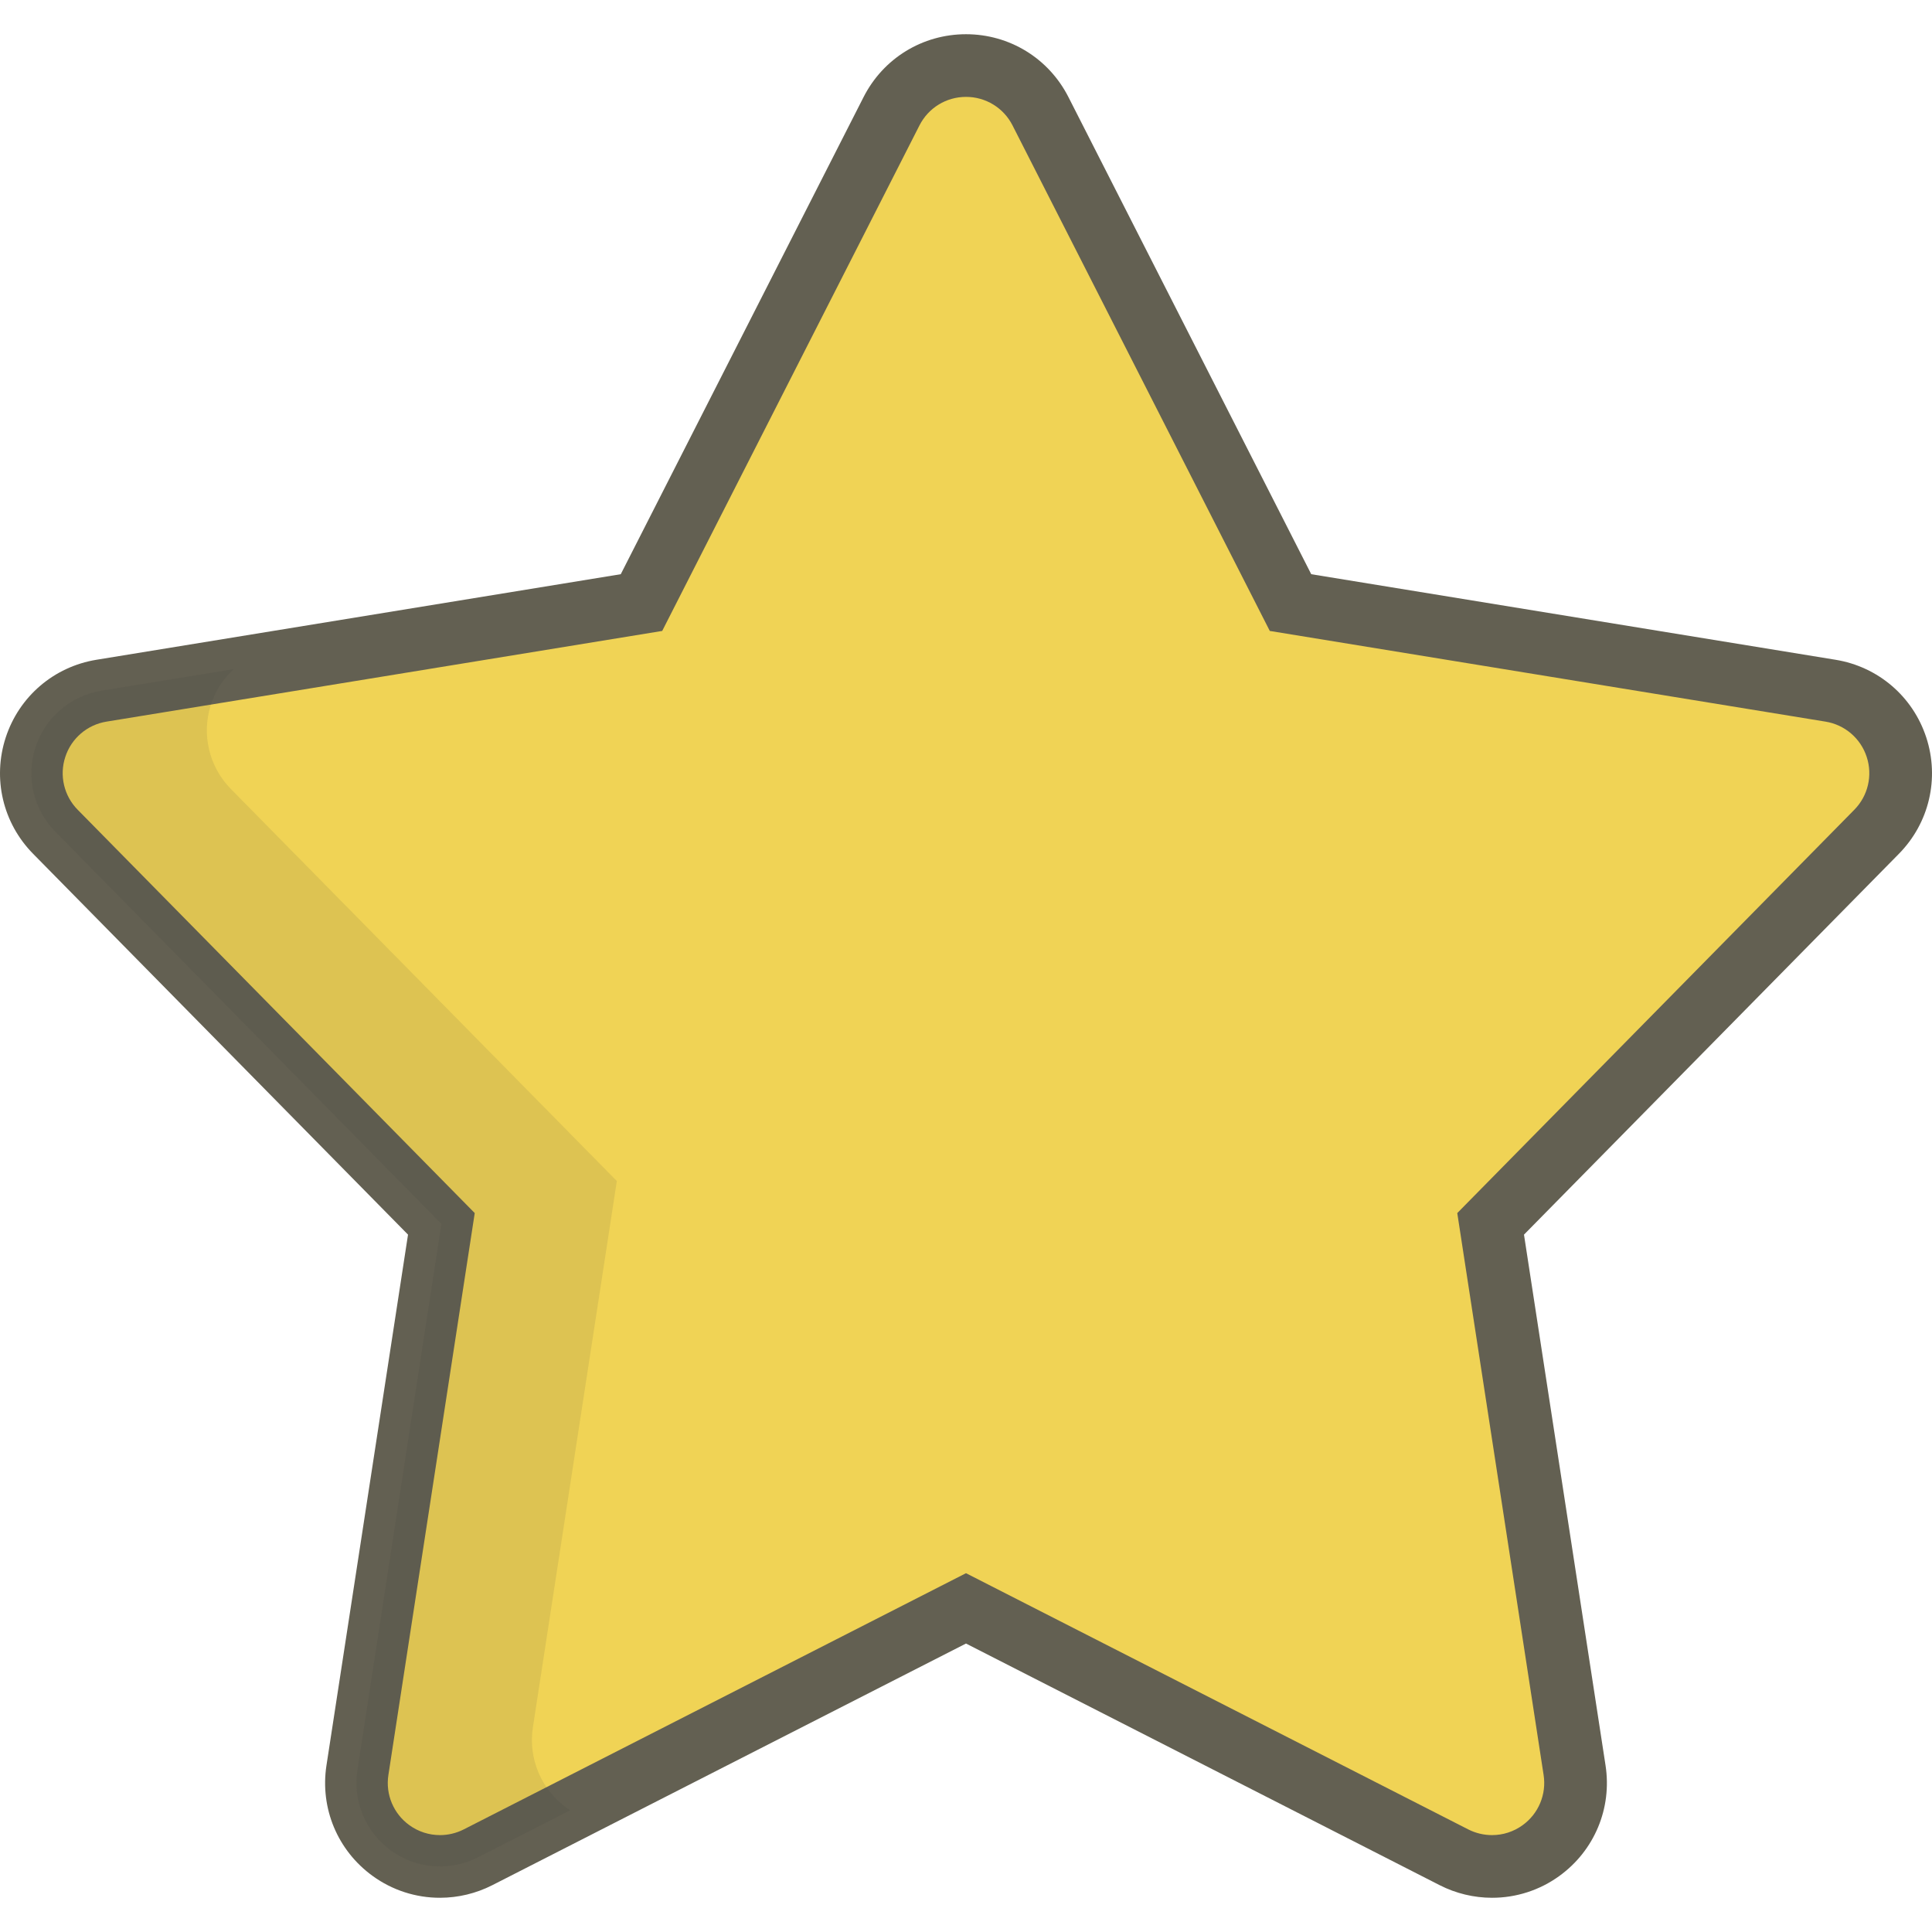
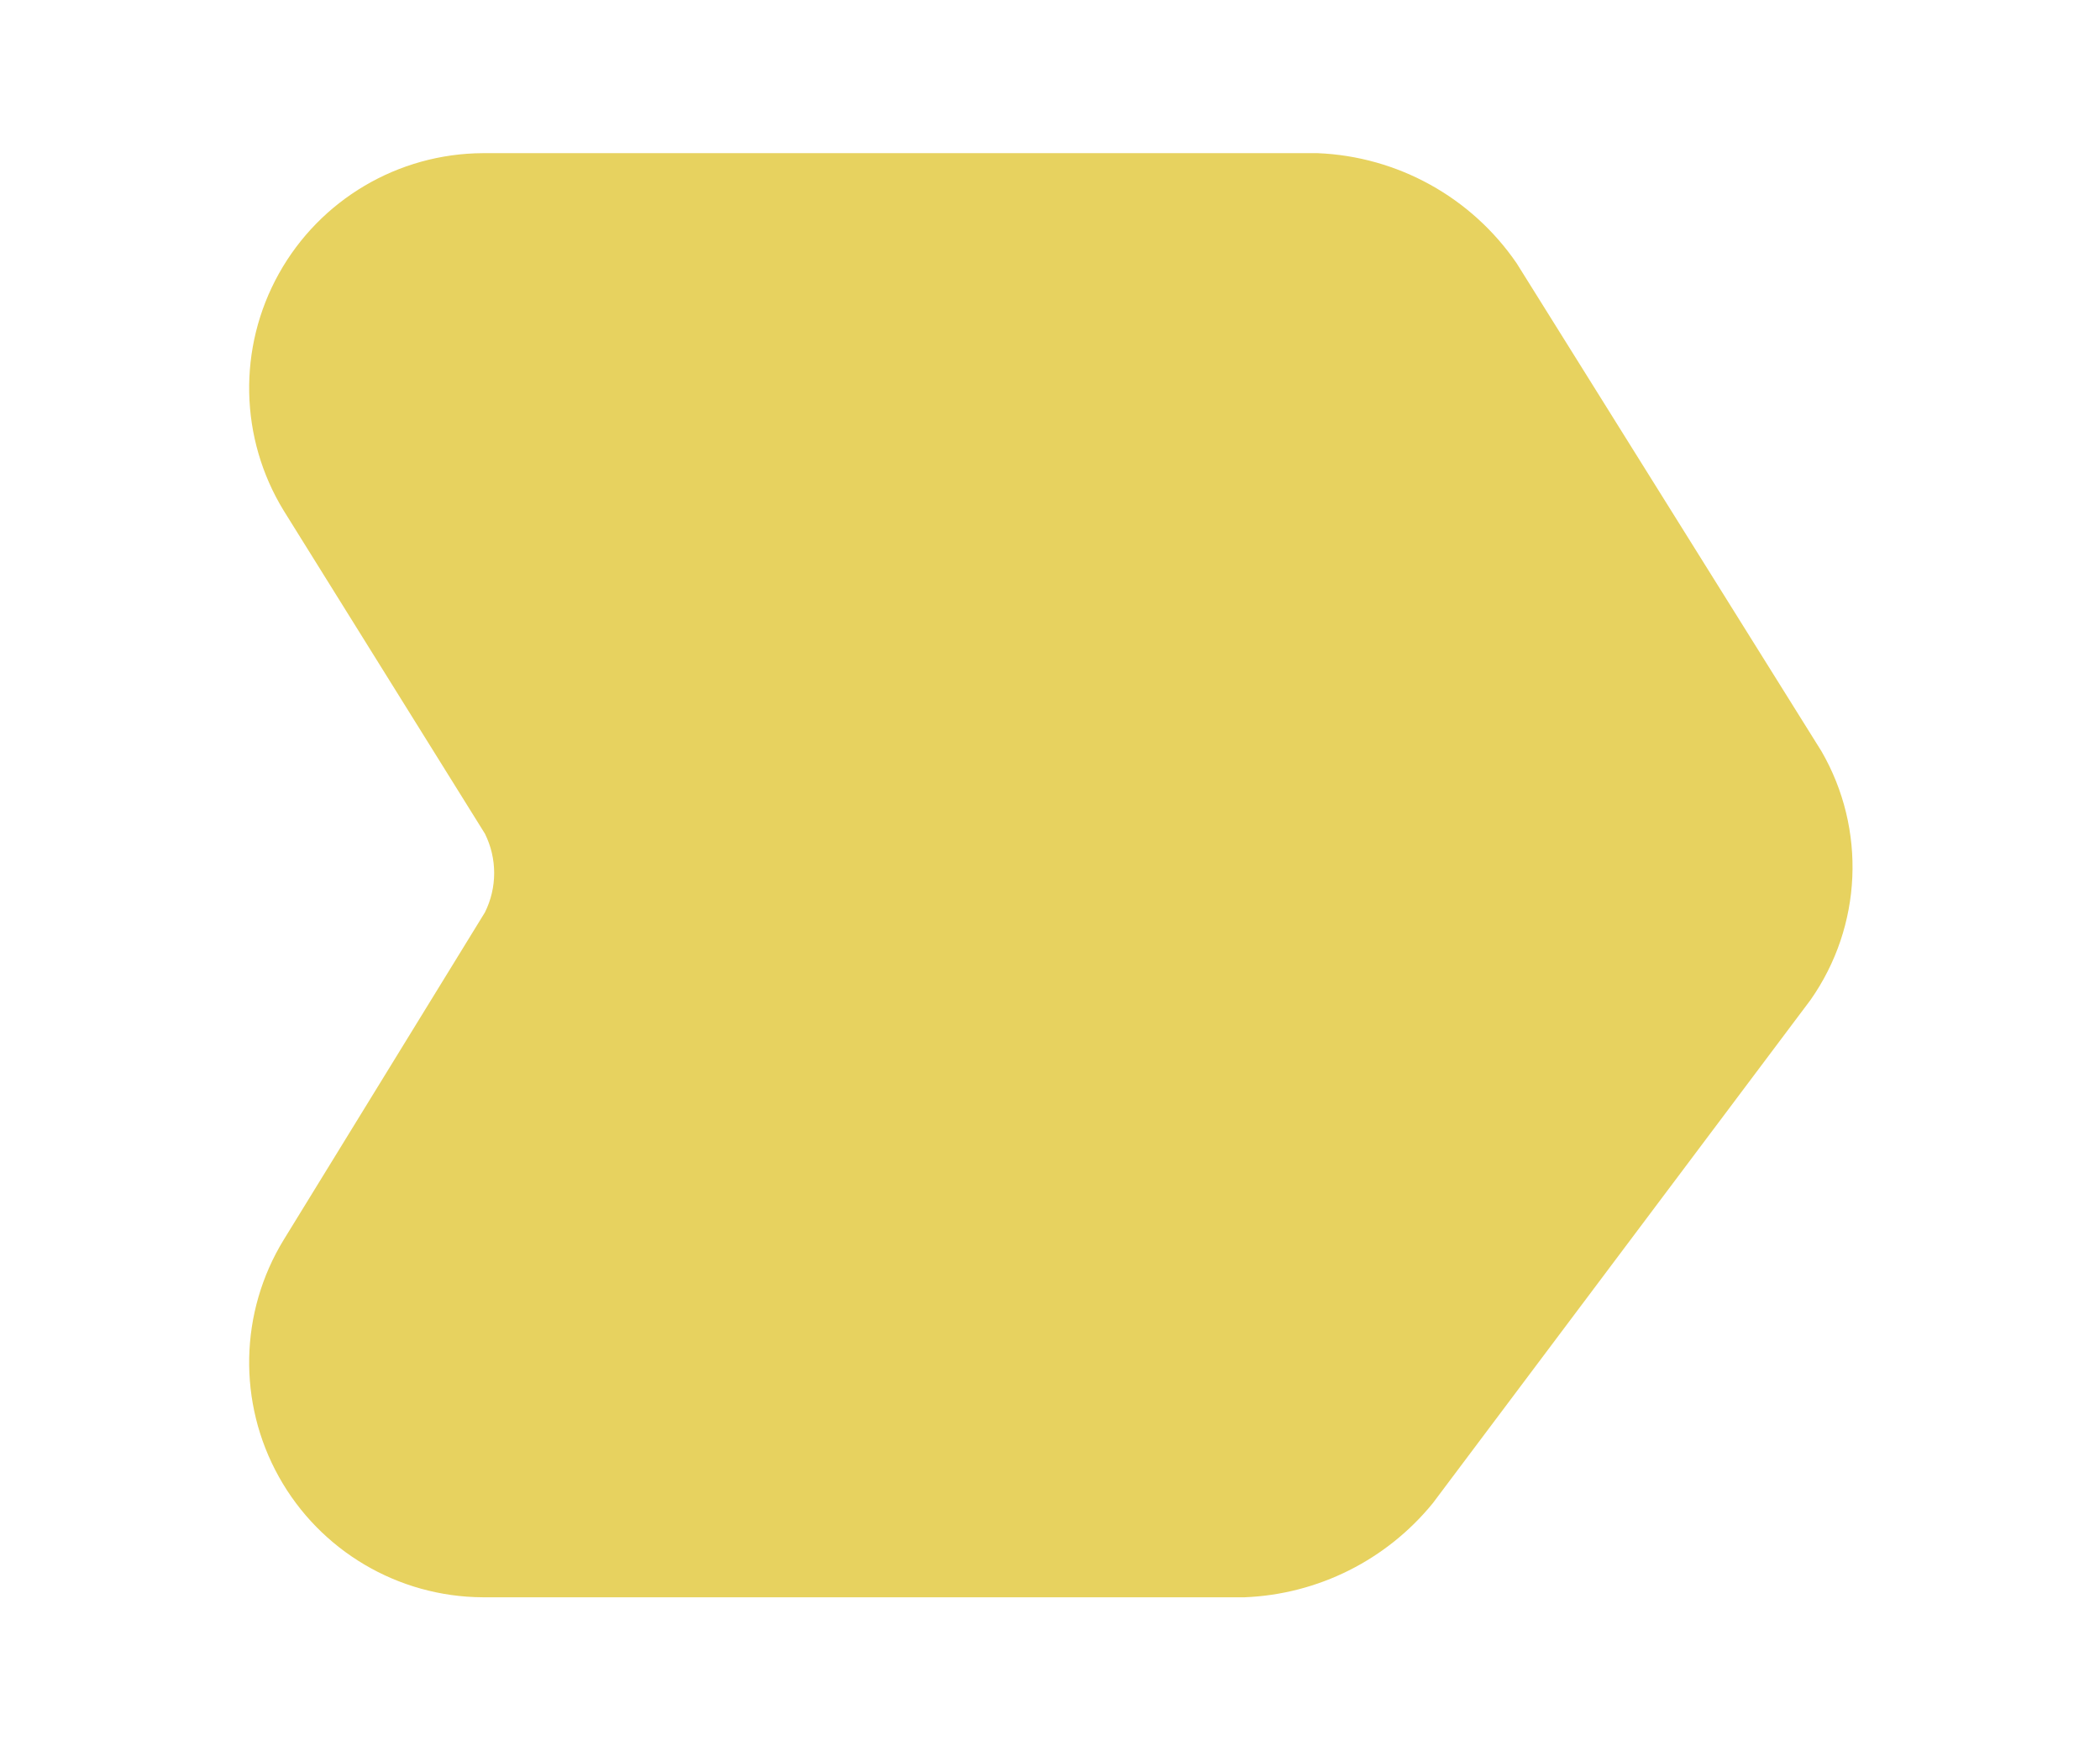
- <svg xmlns="http://www.w3.org/2000/svg" version="1.1" width="512" height="512" x="0" y="0" viewBox="0 0 512.001 512.001" style="enable-background:new 0 0 512 512" xml:space="preserve" class="">
+ <svg xmlns="http://www.w3.org/2000/svg" version="1.1" width="12" height="10" x="0" y="0" viewBox="0 0 24 24" style="enable-background:new 0 0 512 512" xml:space="preserve" class="">
  <g>
-     <path d="M395.39 494.627c-3.437 0-6.886-.798-10.061-2.418L256 426.233l-129.33 65.976a22.143 22.143 0 0 1-31.95-23.088l22.248-144.787L14.681 220.43a22.143 22.143 0 0 1 12.213-37.388L170 159.688l66.266-130.213a22.141 22.141 0 0 1 39.468 0L342 159.688l143.106 23.354a22.14 22.14 0 0 1 12.213 37.388L395.031 324.334l22.248 144.787a22.143 22.143 0 0 1-21.889 25.506z" style="" fill="#f0d355" data-original="#f0d355" class="" />
-     <path d="M395.39 502.931c-4.785 0-9.569-1.15-13.834-3.325L256 435.555l-125.555 64.05a30.584 30.584 0 0 1-13.834 3.325 30.275 30.275 0 0 1-17.836-5.768c-9.307-6.727-14.004-17.955-12.26-29.304L108.13 327.19 8.763 226.255c-8.017-8.143-10.794-19.951-7.245-30.814 3.549-10.864 12.759-18.754 24.039-20.596l138.952-22.676 64.356-126.462c5.223-10.262 15.619-16.638 27.136-16.638s21.913 6.375 27.136 16.639l64.356 126.462 138.952 22.676c11.28 1.84 20.491 9.732 24.039 20.595 3.548 10.865.772 22.672-7.245 30.816l-99.366 100.935 21.614 140.669c1.744 11.349-2.953 22.576-12.259 29.303a30.296 30.296 0 0 1-17.838 5.767zM256 416.912l133.103 67.9a13.901 13.901 0 0 0 6.288 1.511c2.93 0 5.735-.907 8.109-2.623a13.779 13.779 0 0 0 5.571-13.318l-22.88-148.905 105.211-106.873a13.792 13.792 0 0 0 3.295-14.007 13.792 13.792 0 0 0-10.928-9.361l-147.26-24.032L268.333 33.24a13.775 13.775 0 0 0-12.334-7.563c-5.234 0-9.96 2.897-12.334 7.563l-68.174 133.965-147.259 24.032a13.79 13.79 0 0 0-10.928 9.361 13.79 13.79 0 0 0 3.295 14.006L125.81 321.478l-22.88 148.904a13.78 13.78 0 0 0 5.572 13.319 13.761 13.761 0 0 0 8.108 2.622c2.174 0 4.349-.523 6.289-1.511L256 416.912z" style="" fill="#636052" data-original="#333" class="" />
-     <g style="opacity:0.1;">
-       <path d="M150.139 479.088a22.145 22.145 0 0 1-8.916-21.311L163.47 312.99 61.183 209.087a22.143 22.143 0 0 1-5.27-22.41 22.086 22.086 0 0 1 5.999-9.349l-35.017 5.714a22.14 22.14 0 0 0-12.213 37.388L116.97 324.334 94.722 469.12a22.143 22.143 0 0 0 31.95 23.088l24.446-12.471c-.329-.212-.66-.418-.979-.649z" style="" fill="#333" data-original="#333" class="" />
-     </g>
+     <path d="M22.58 10.3 18.4 3.61a3.48 3.48 0 0 0-2.73-1.51H4.22A3.22 3.22 0 0 0 1.49 7l2.76 4.43a1.21 1.21 0 0 1 0 1.08L1.49 17a3.22 3.22 0 0 0 2.73 4.9h10.45a3.51 3.51 0 0 0 2.58-1.29l5.18-6.9a3.17 3.17 0 0 0 .15-3.41z" fill="#E7D25FFF" class="" />
  </g>
</svg>
